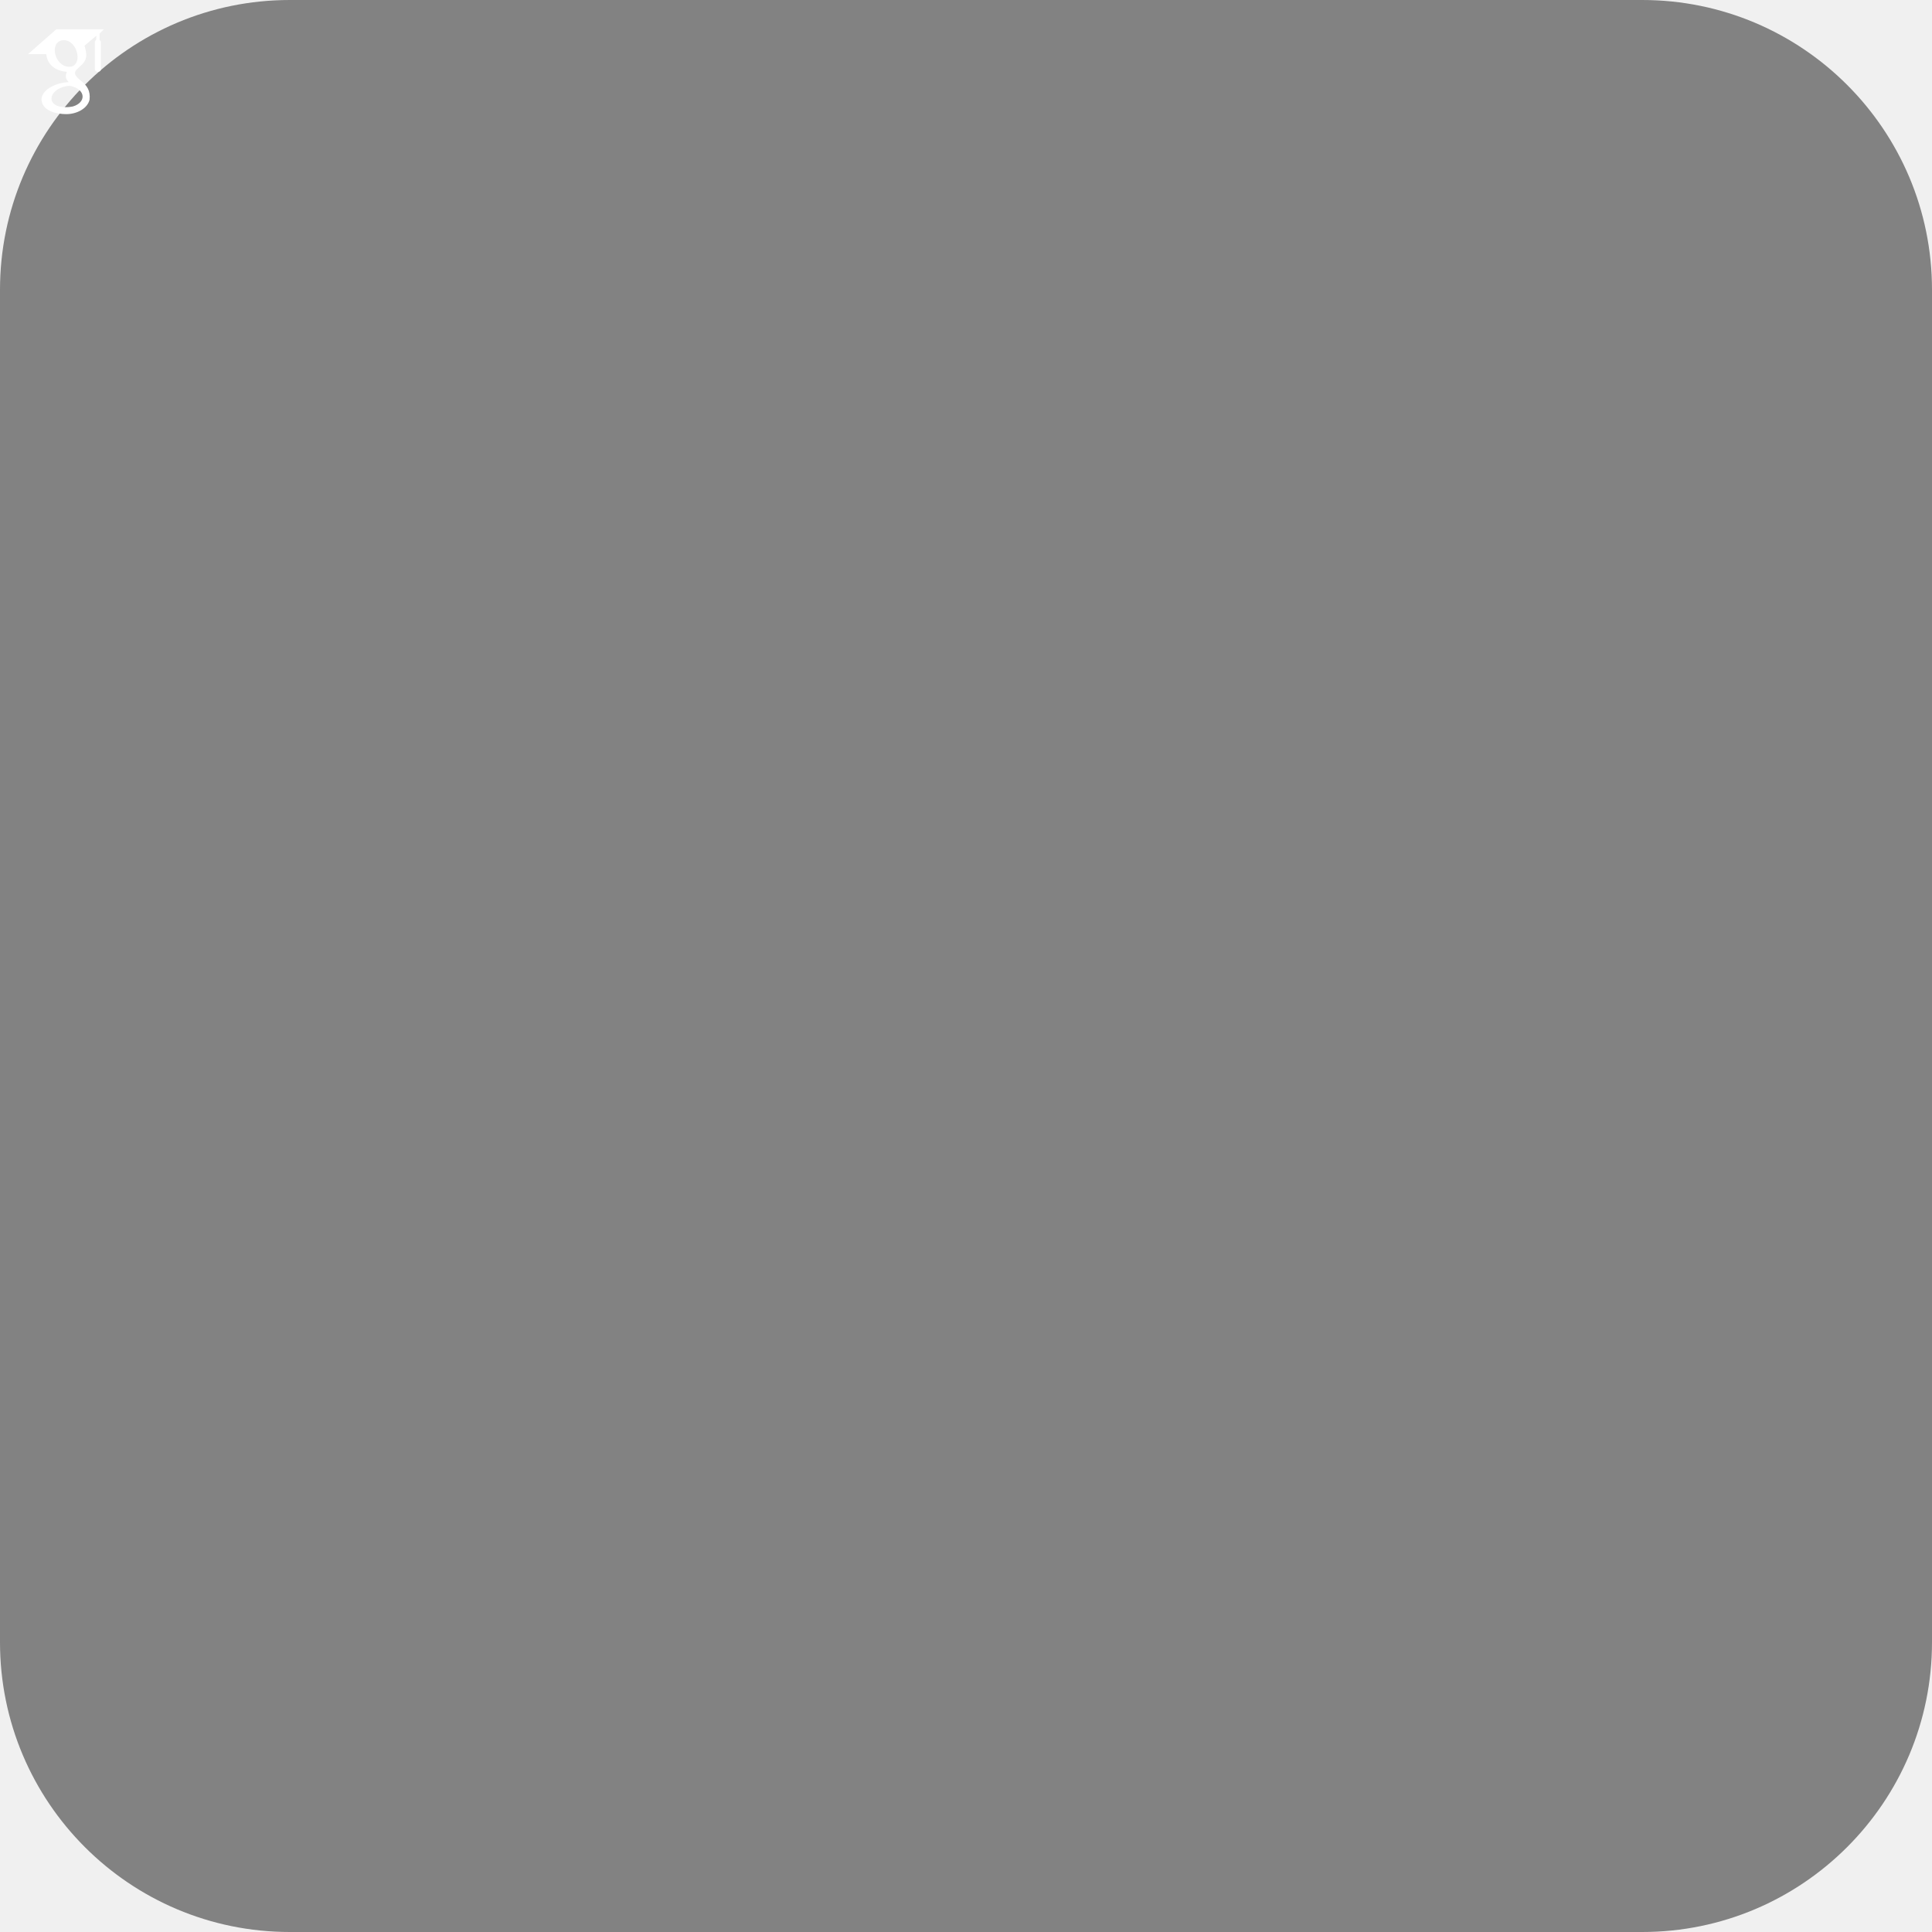
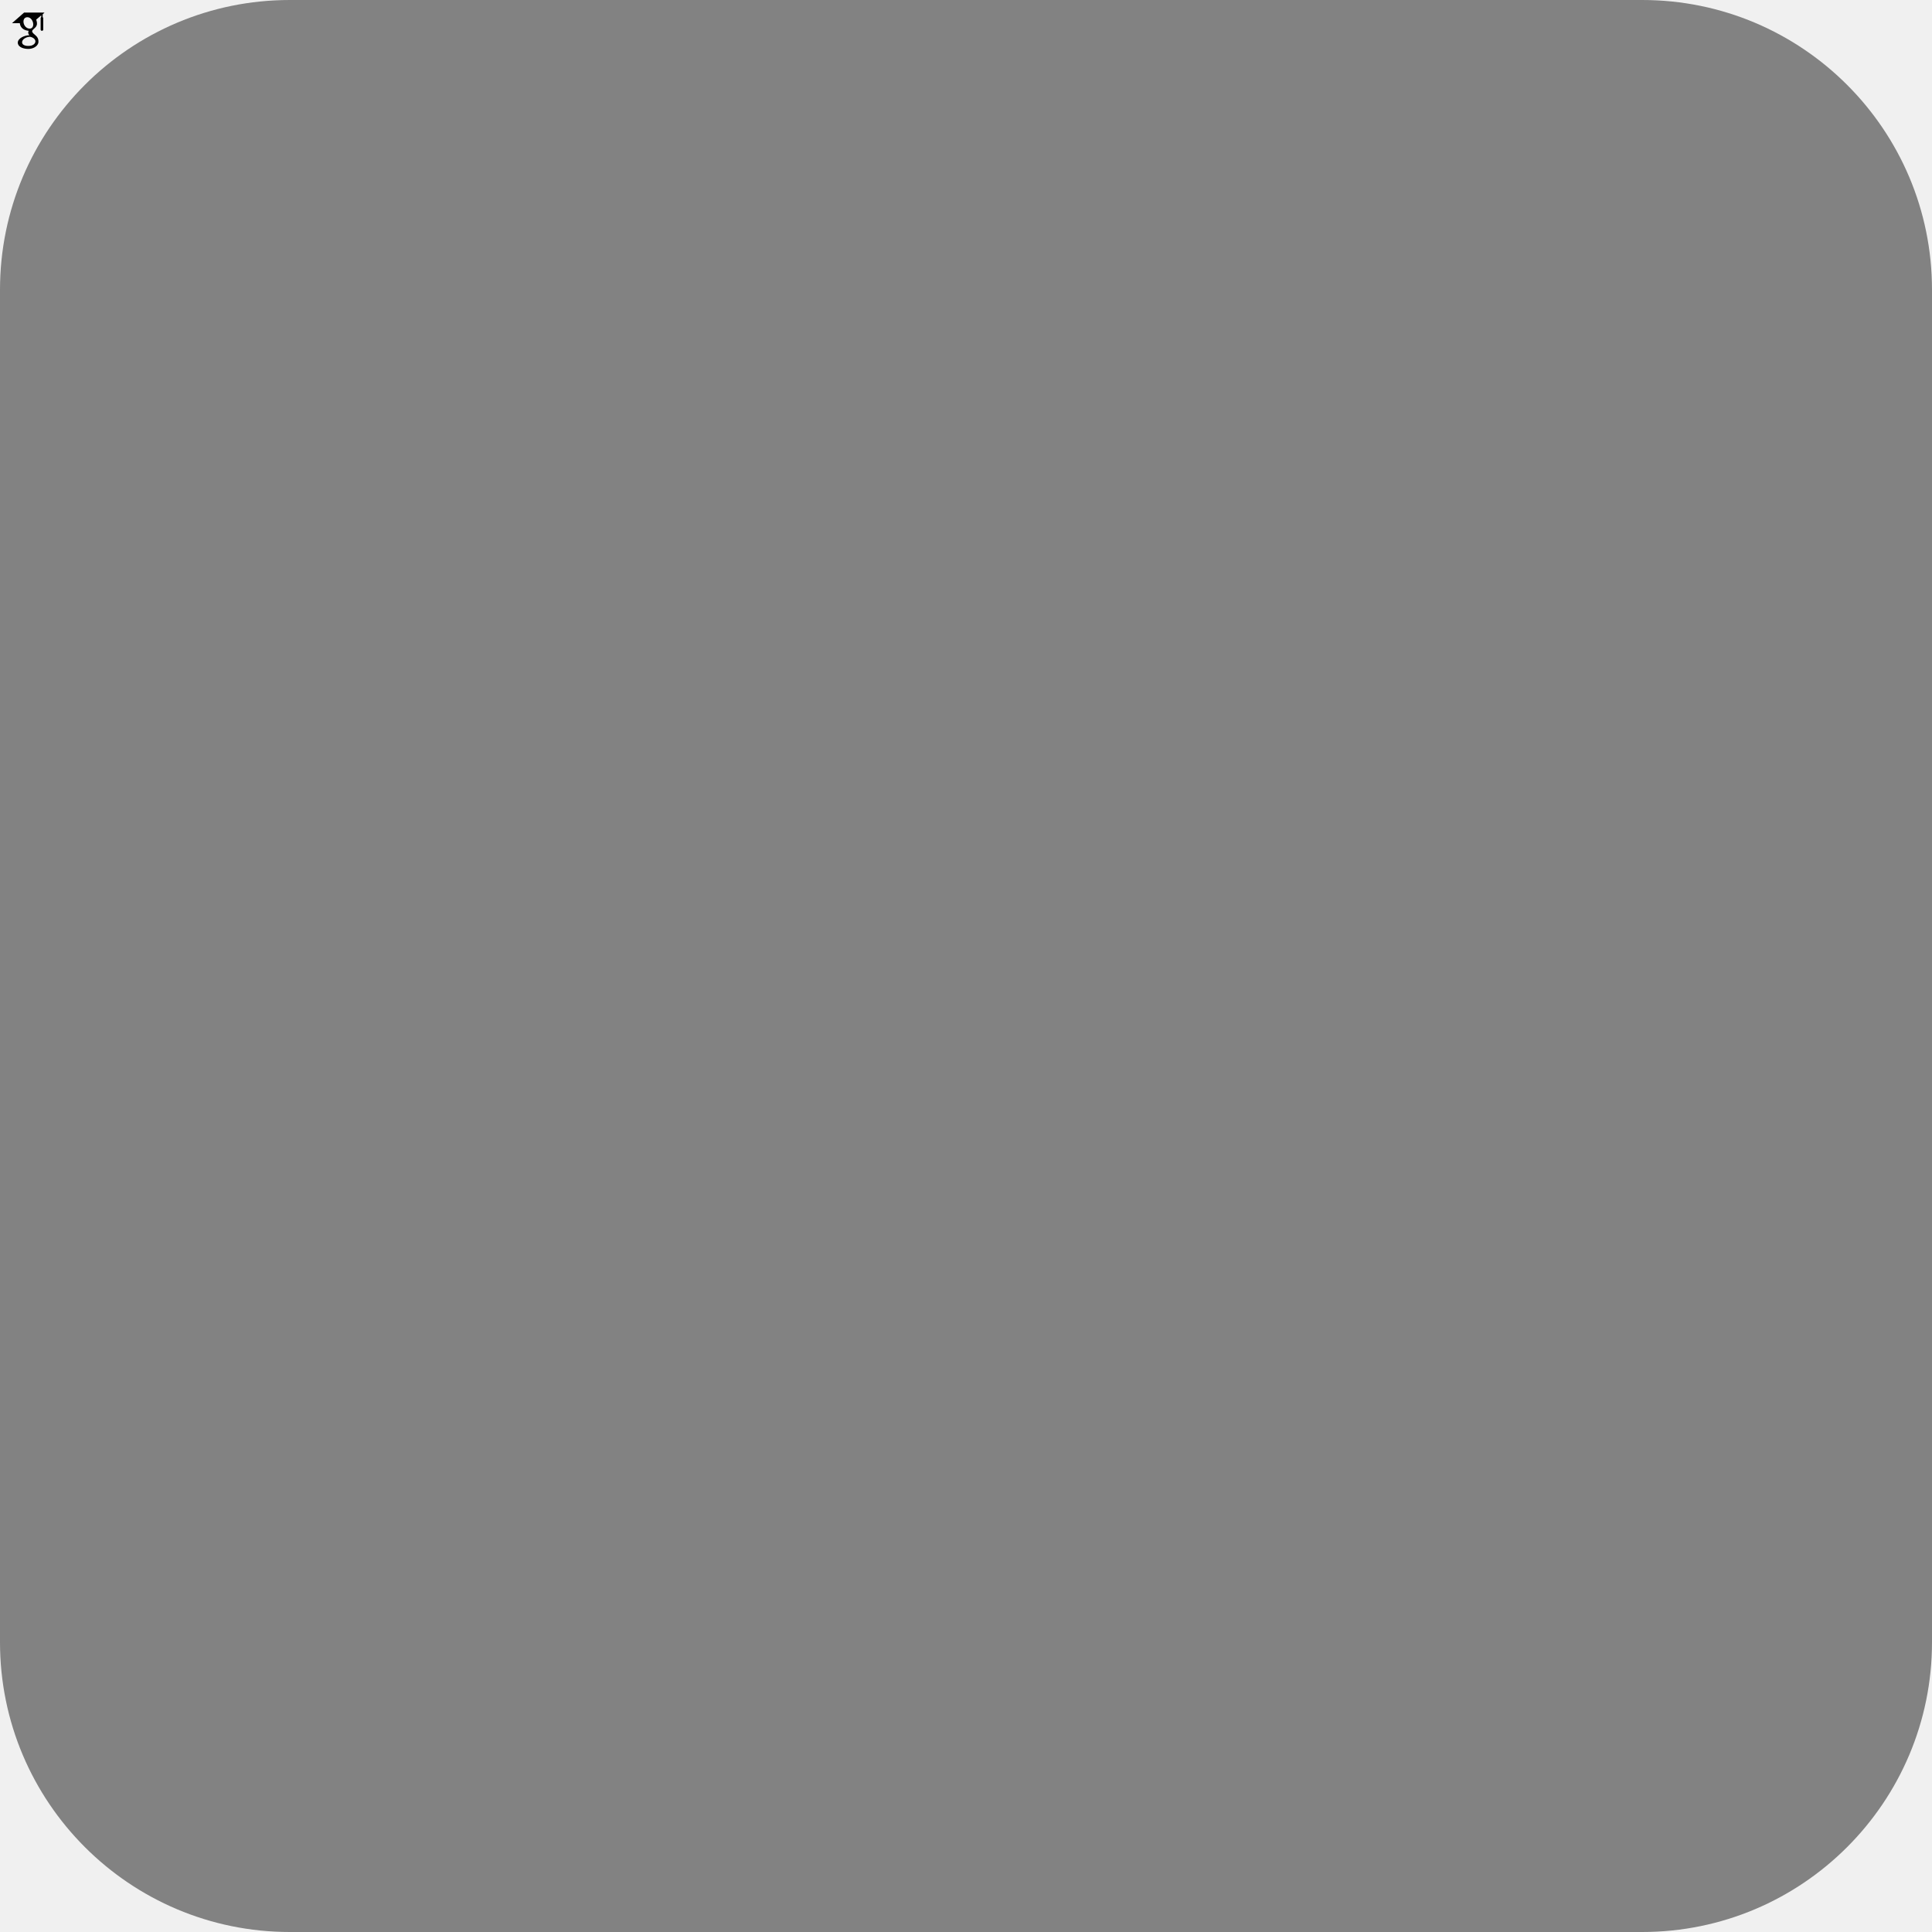
<svg xmlns="http://www.w3.org/2000/svg" aria-label="Google Scholar" role="img" viewBox="0 0 512 512">
  <rect width="512" height="512" rx="15%" fill="#828282" />
-   <path transform="scale(0.07)" fill="#fff" d="M213 111l-107 94h69c5 45 41 64 78 67-7 18-4 27 7 39-43 1-103 26-103 67 4 45 63 54 92 54 38 1 81-19 90-54 4-35-10-54-31-71-23-18-28-28-21-40 15-17 35-27 39-51 2-17-2-28-6-43l45-38-1 16c-3 2-5 6-5 9v103c2 13 22 11 23 0V160c0-3-2-7-5-8v-25l16-16zm58 141c-61 10-87-87-38-99 56-11 83 86 38 99zm-5 73c60 13 61 63 10 78-44 9-82-4-81-30 0-25 35-48 71-48z" />
+   <path transform="scale(0.03)" d="M213 111l-107 94h69c5 45 41 64 78 67-7 18-4 27 7 39-43 1-103 26-103 67 4 45 63 54 92 54 38 1 81-19 90-54 4-35-10-54-31-71-23-18-28-28-21-40 15-17 35-27 39-51 2-17-2-28-6-43l45-38-1 16c-3 2-5 6-5 9v103c2 13 22 11 23 0V160c0-3-2-7-5-8v-25l16-16zm58 141c-61 10-87-87-38-99 56-11 83 86 38 99zm-5 73c60 13 61 63 10 78-44 9-82-4-81-30 0-25 35-48 71-48z" />
</svg>
